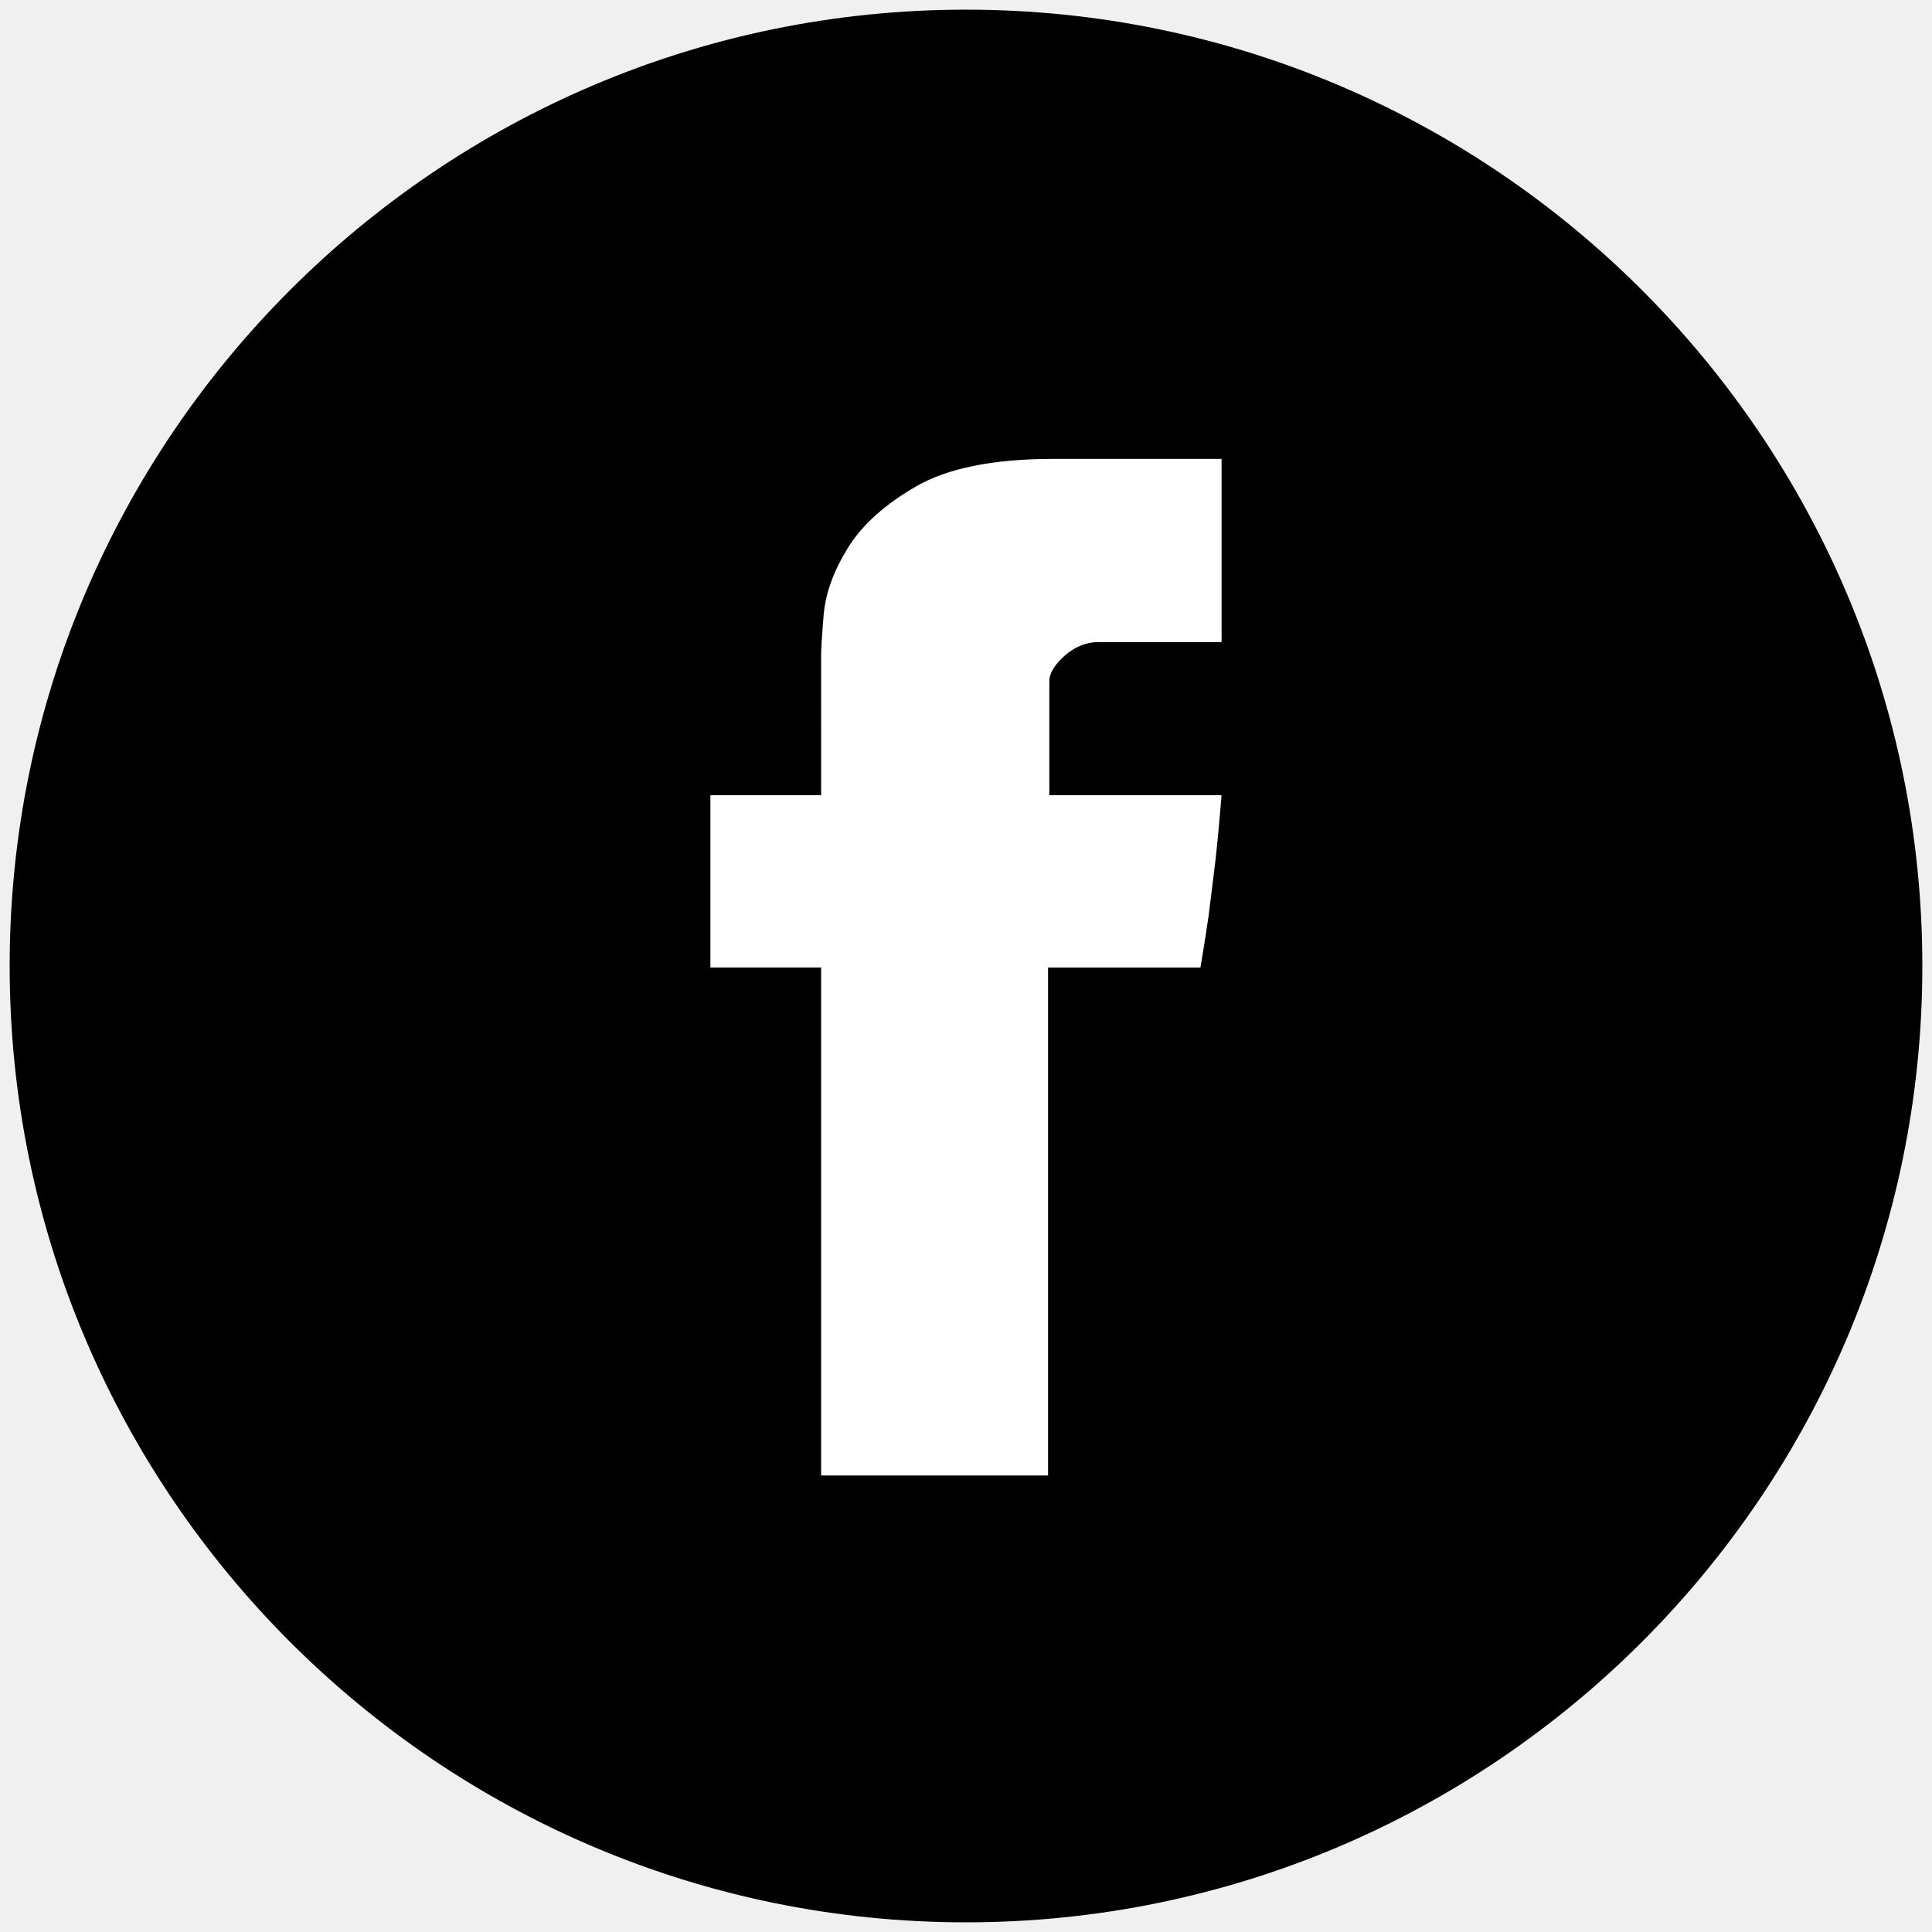
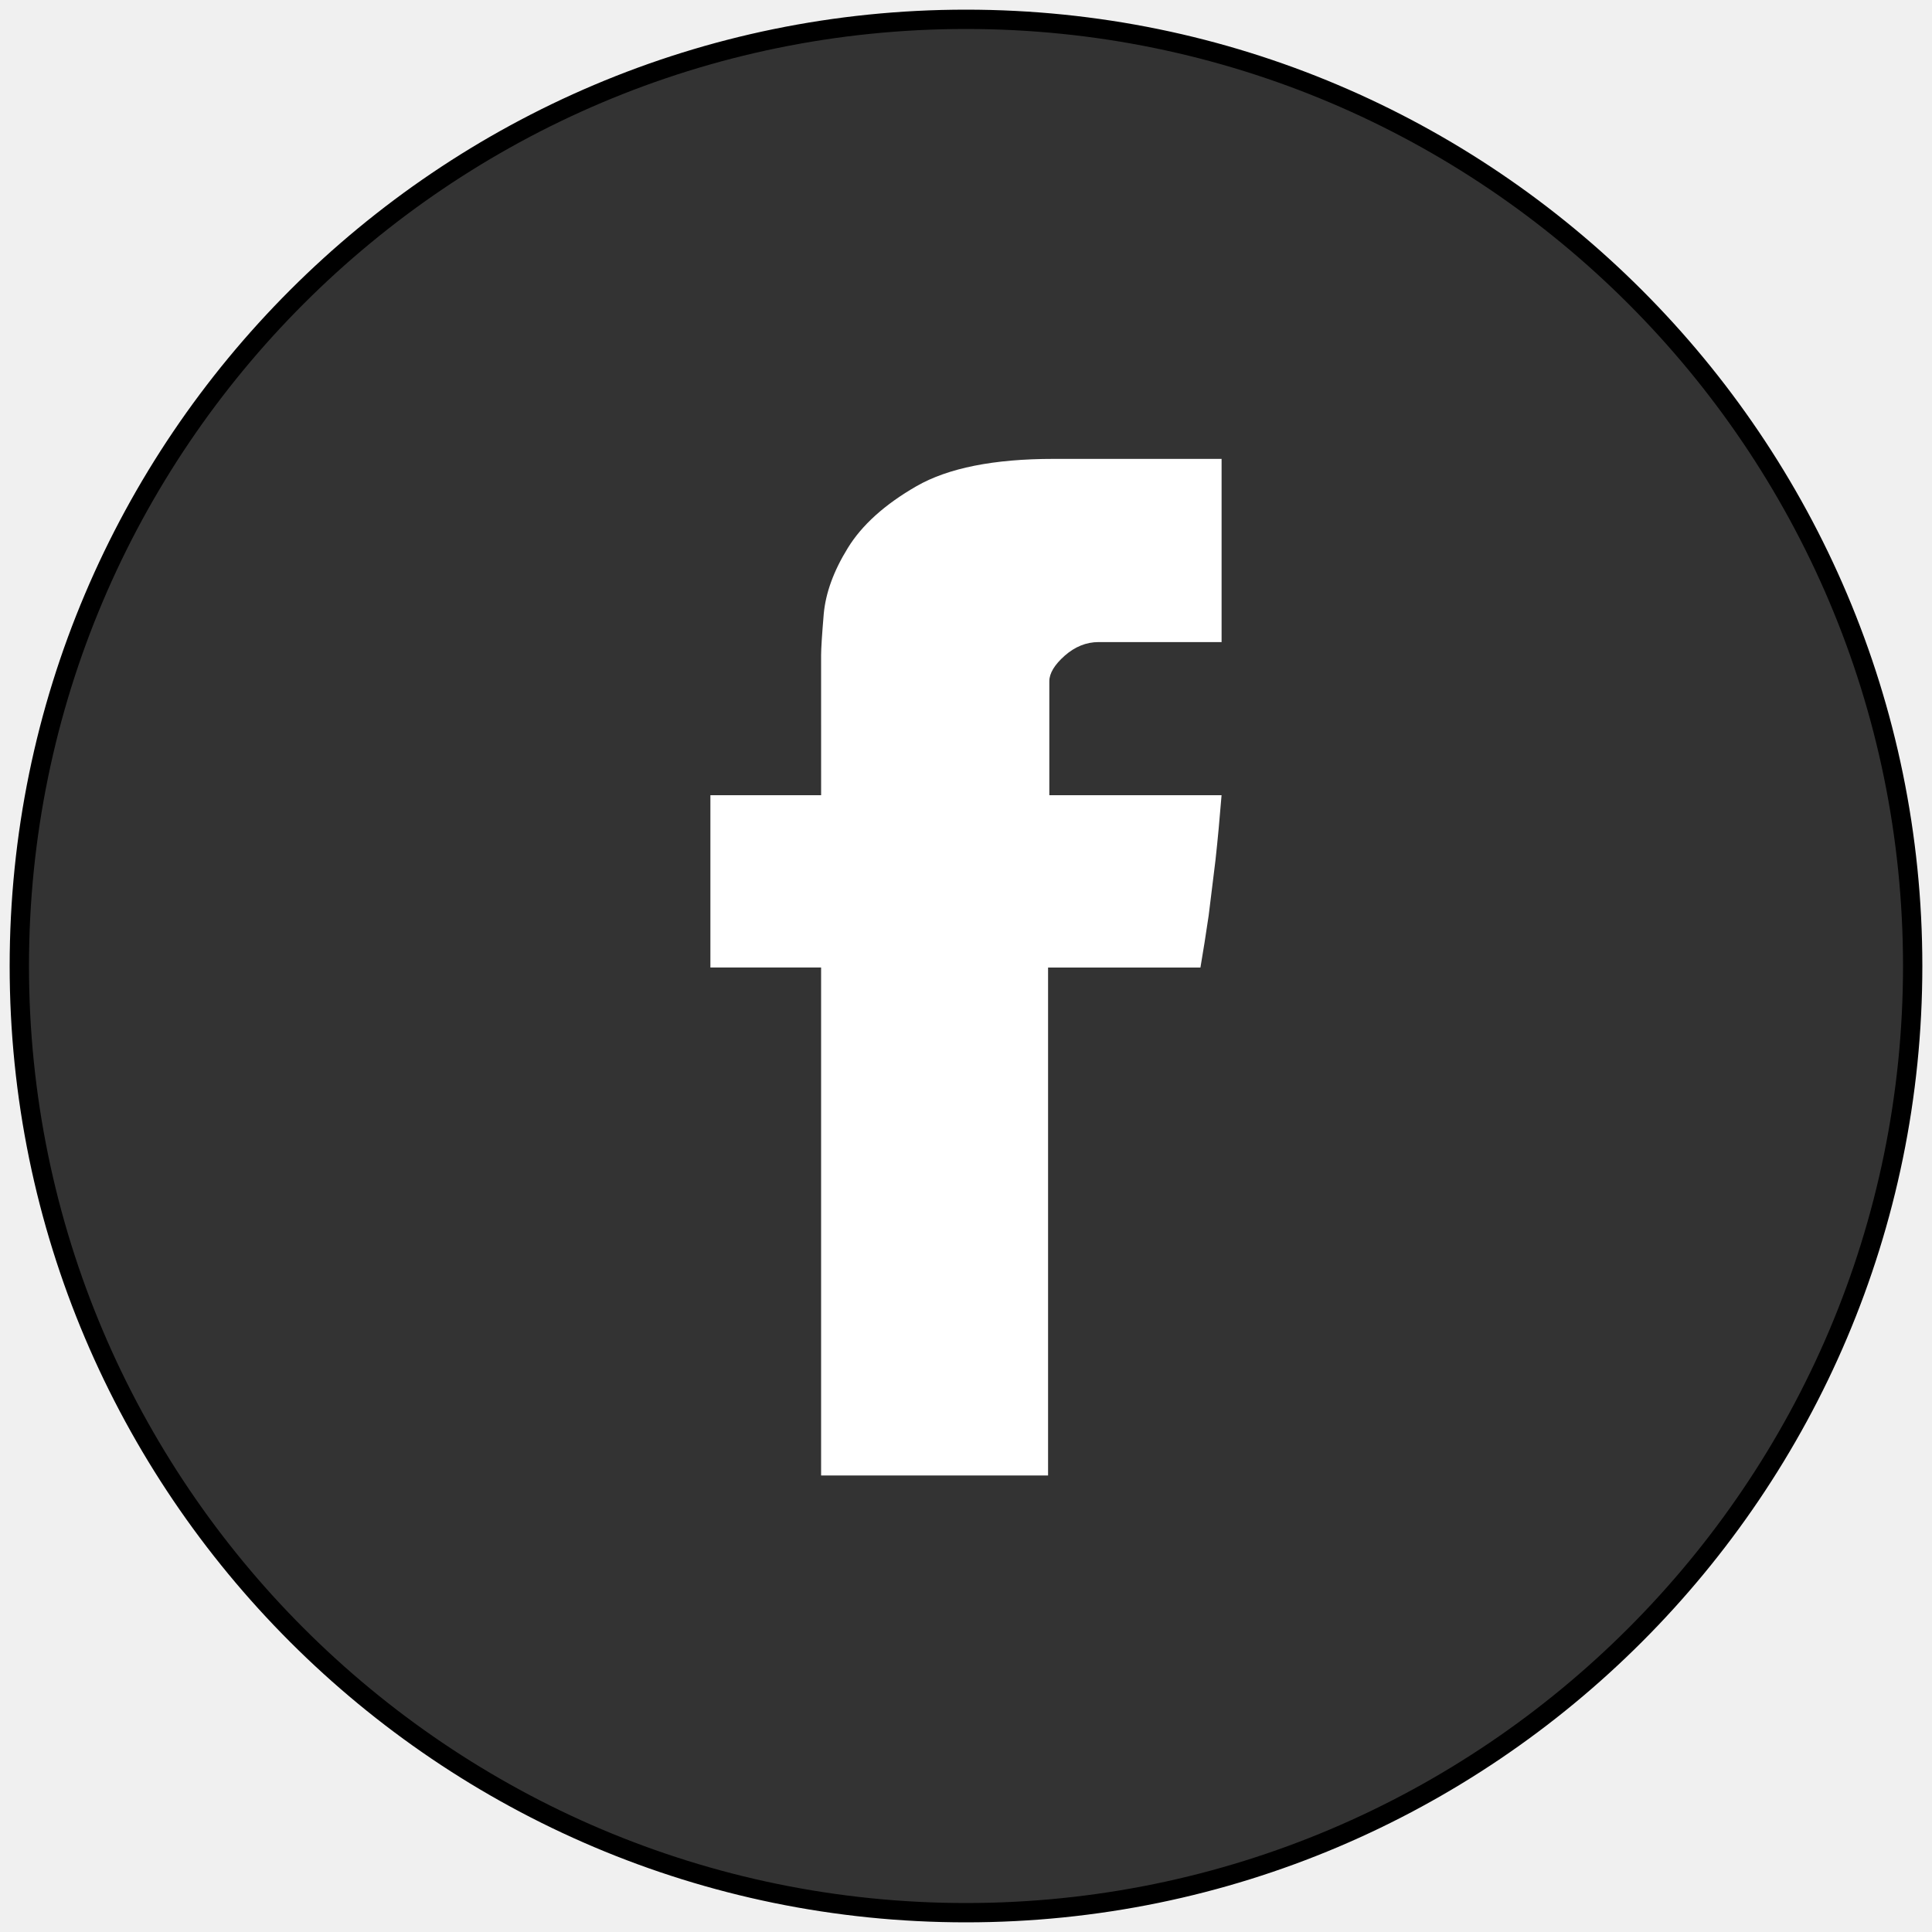
<svg xmlns="http://www.w3.org/2000/svg" version="1.1" id="Layer_1" x="0px" y="0px" width="100px" height="100px" viewBox="0 0 100 100" enable-background="new 0 0 100 100" xml:space="preserve">
  <g>
-     <path stroke="#000000" stroke-miterlimit="10" d="M50,99C22.981,99,1,77.019,1,50S22.981,1,50,1s49,21.981,49,49S77.019,99,50,99z" />
+     <path fill="#333333" stroke="#000000" stroke-miterlimit="10" d="M50,99C22.981,99,1,77.019,1,50S22.981,1,50,1s49,21.981,49,49   S77.019,99,50,99z" />
  </g>
  <g>
    <path fill="#FFFFFF" d="M42.5,33.906c0-0.328,0.045-1.037,0.136-2.121c0.098-1.087,0.508-2.223,1.244-3.416   c0.729-1.189,1.911-2.257,3.555-3.203c1.638-0.941,4.004-1.414,7.093-1.414h8.701v9.482h-6.37c-0.631,0-1.218,0.237-1.749,0.704   c-0.526,0.466-0.797,0.911-0.797,1.323v5.9h8.915c-0.093,1.154-0.196,2.278-0.315,3.362l-0.353,2.866   c-0.141,0.968-0.285,1.866-0.426,2.692h-7.886v26.29H42.5V50.078h-5.73V41.16h5.731L42.5,33.906L42.5,33.906z" />
  </g>
</svg>
